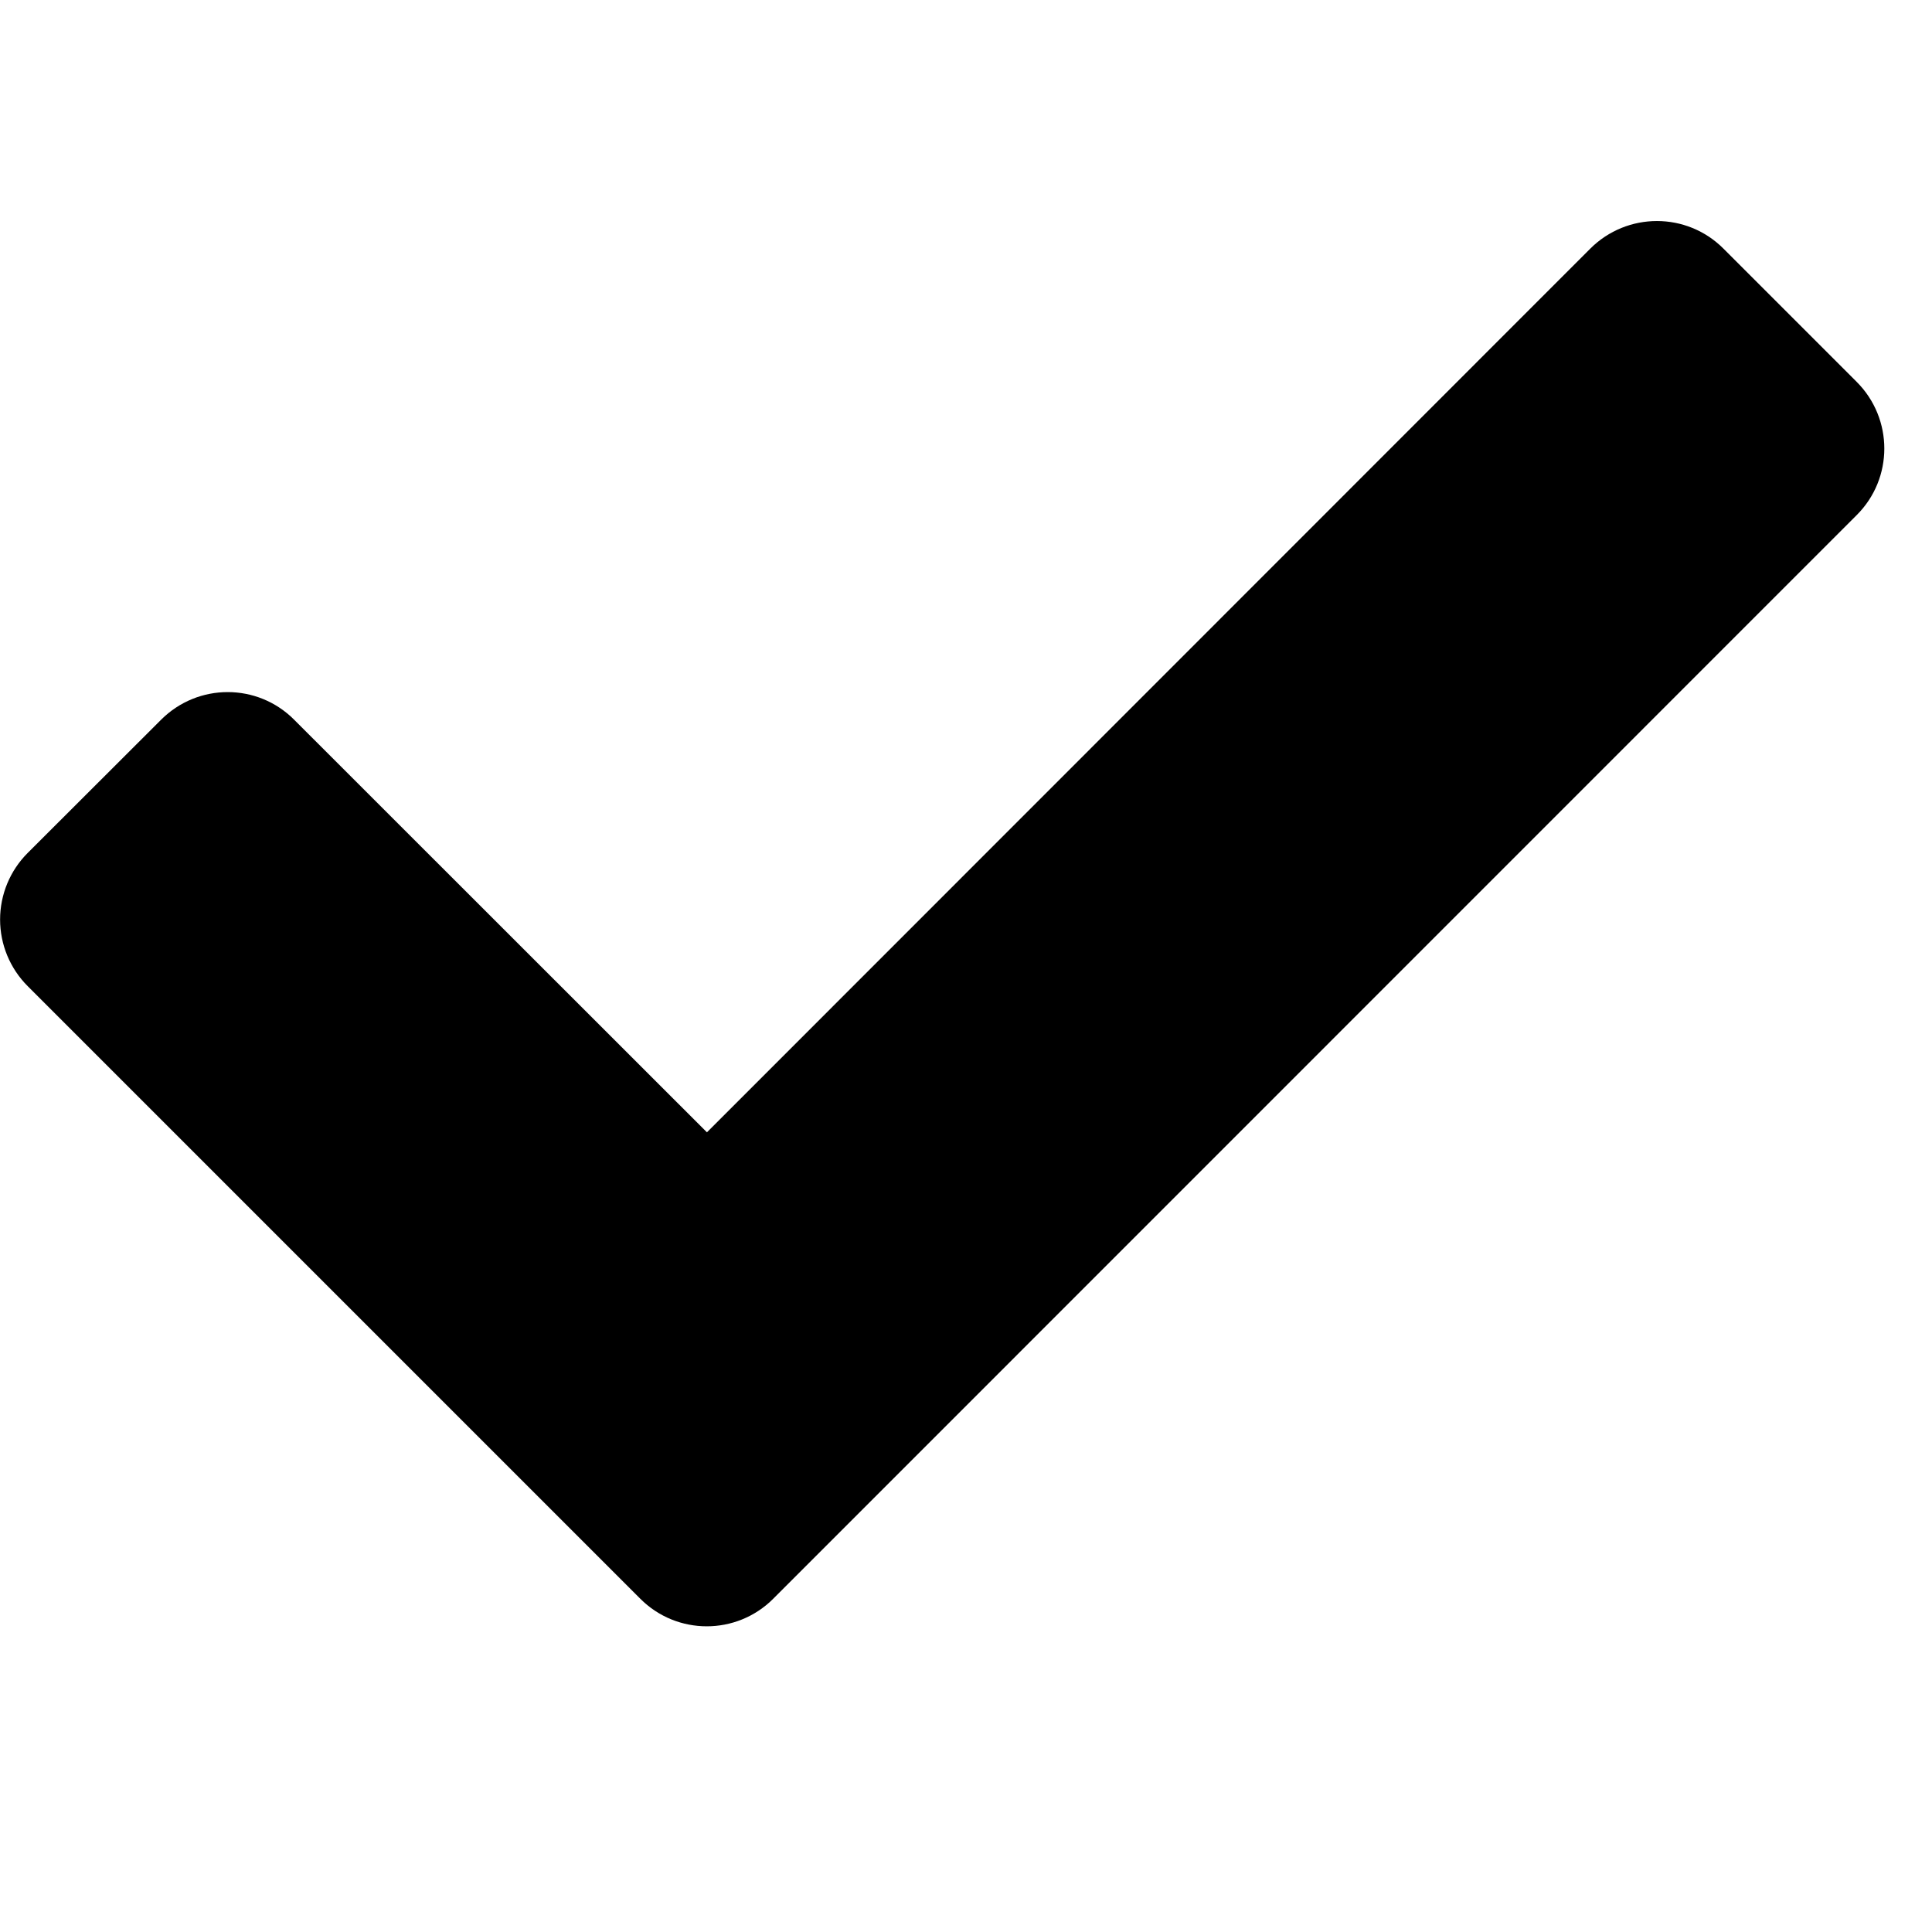
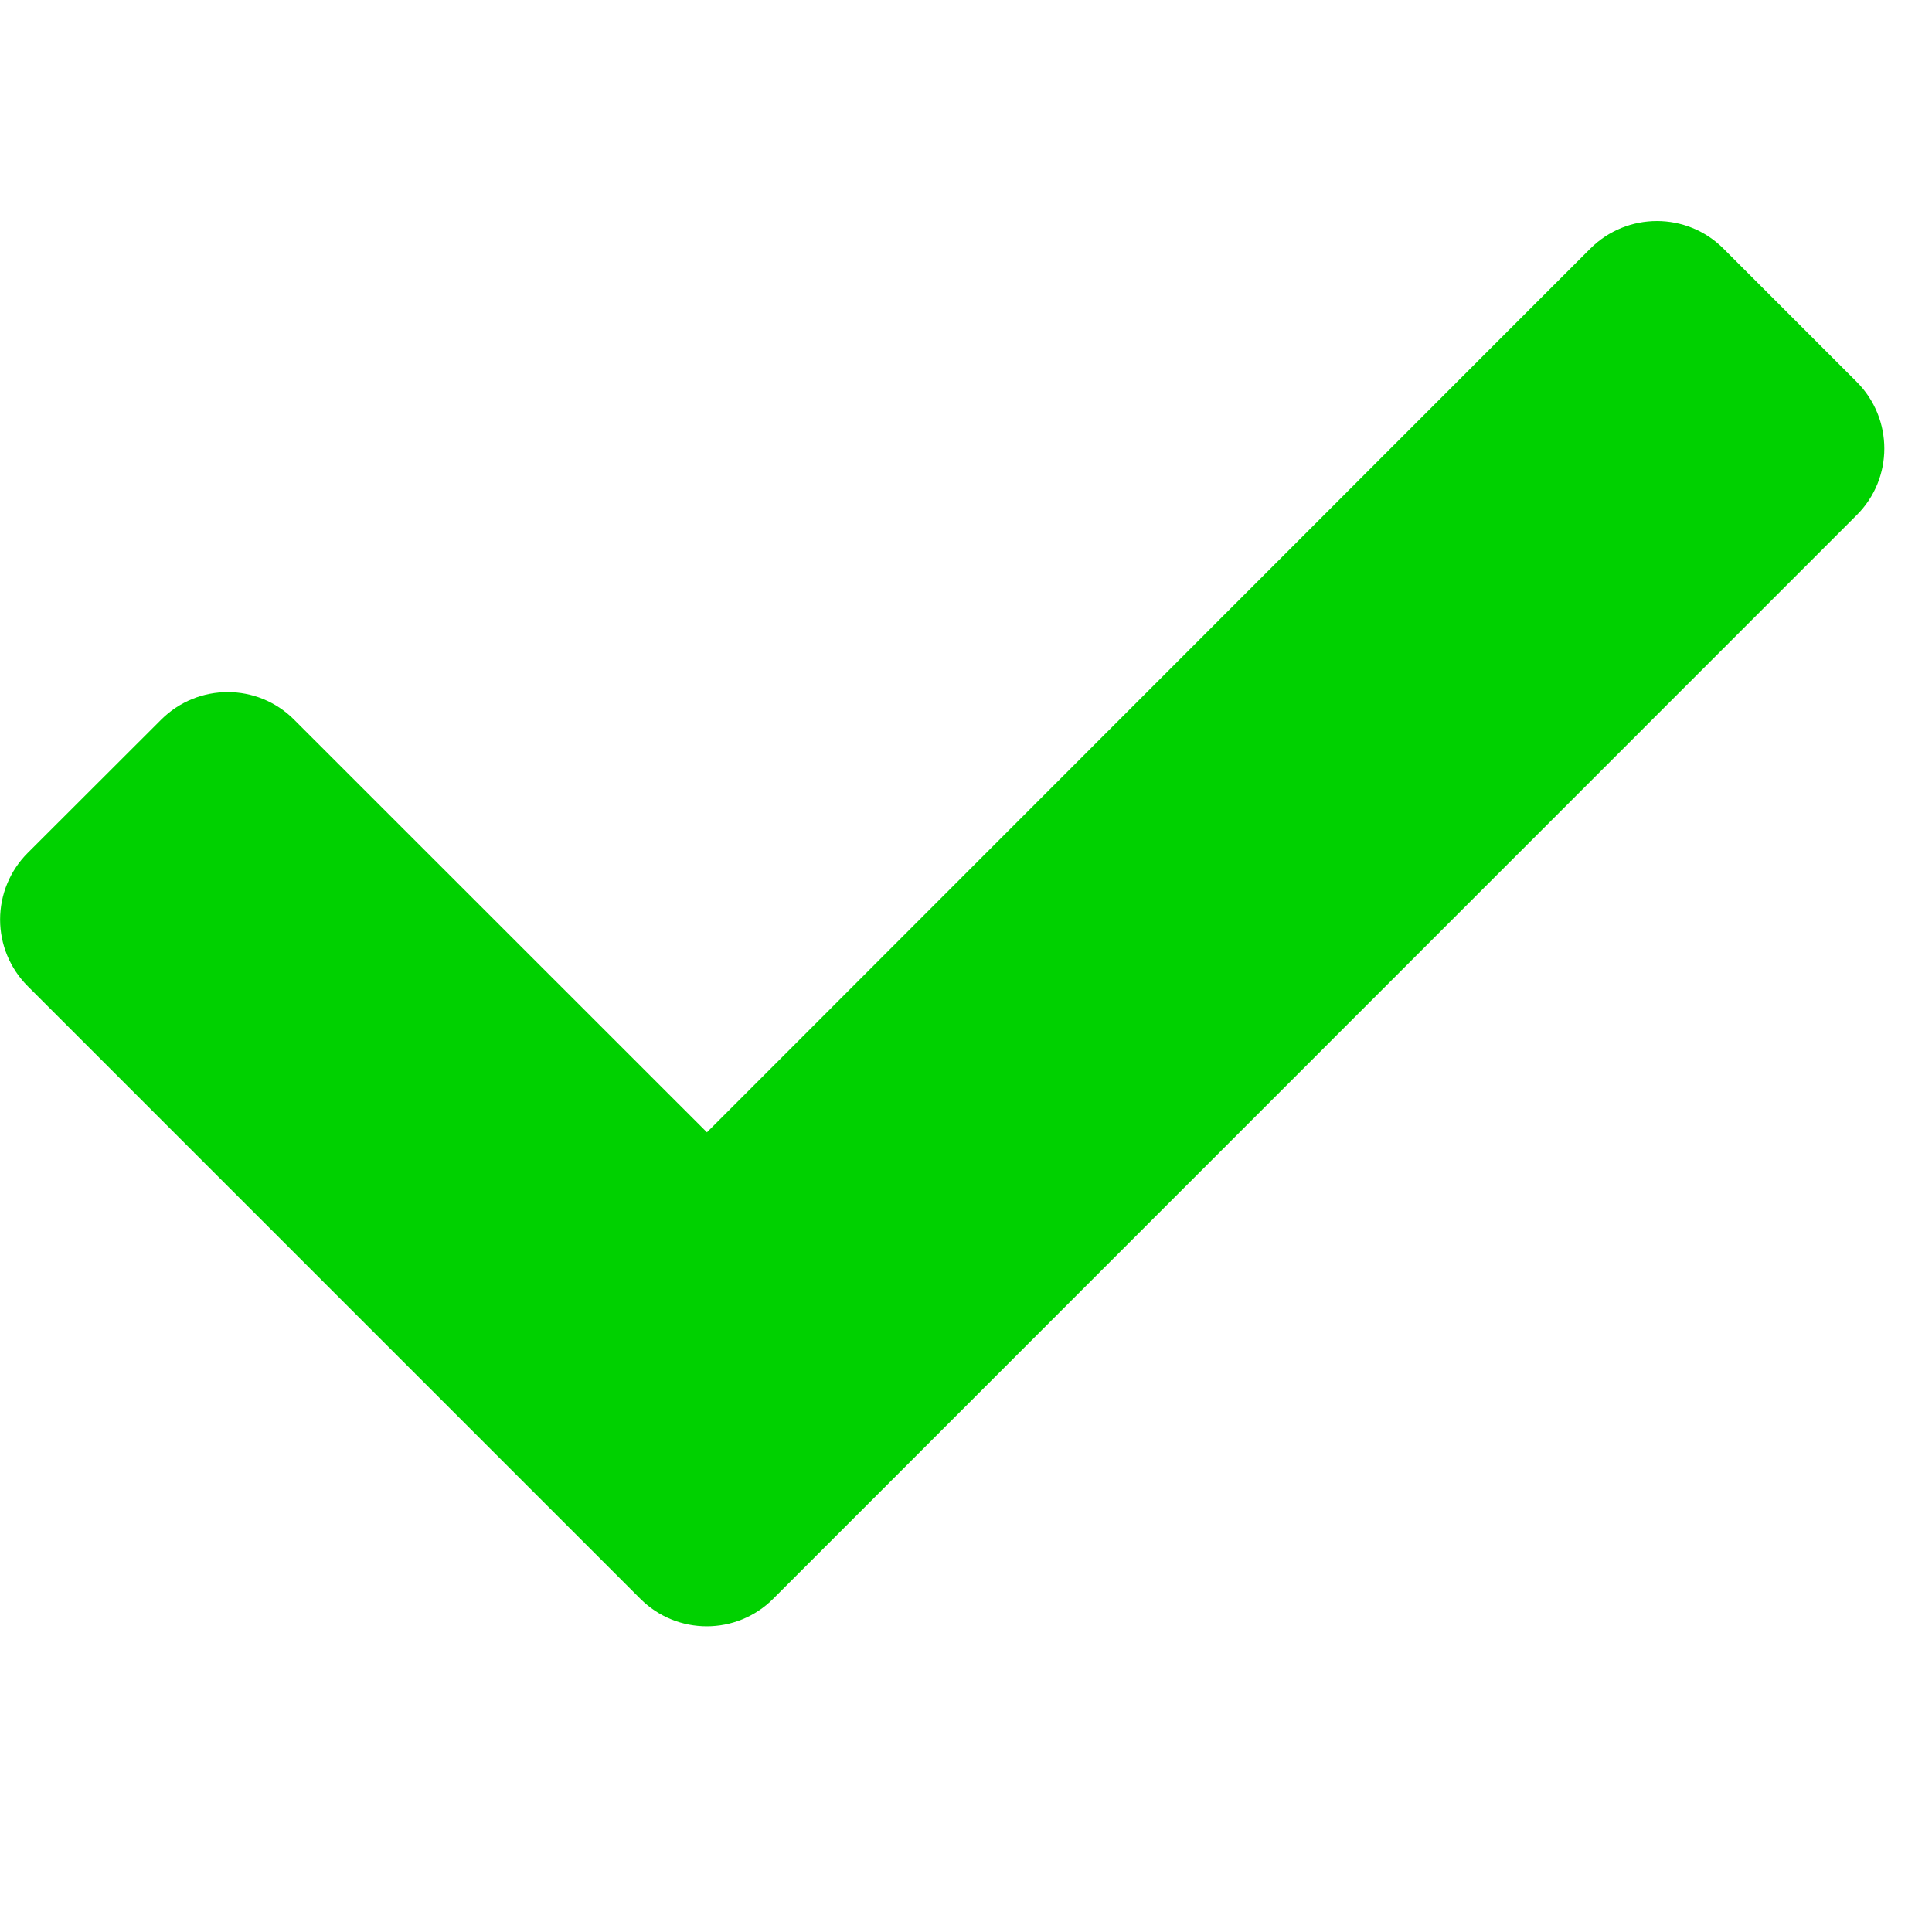
- <svg xmlns="http://www.w3.org/2000/svg" width="16" height="16" viewBox="0 0 11 9" fill="currentFill">
+ <svg xmlns="http://www.w3.org/2000/svg" width="16" height="16" viewBox="0 0 11 9" fill="#00d100">
  <path d="M3.645 8.102.158 4.615a.536.536 0 0 1 0-.759l.759-.758c.21-.21.549-.21.758 0l2.35 2.349L9.054.416c.21-.21.55-.21.759 0l.758.758c.21.21.21.55 0 .759L4.403 8.102c-.209.21-.549.21-.758 0Z" />
</svg>
